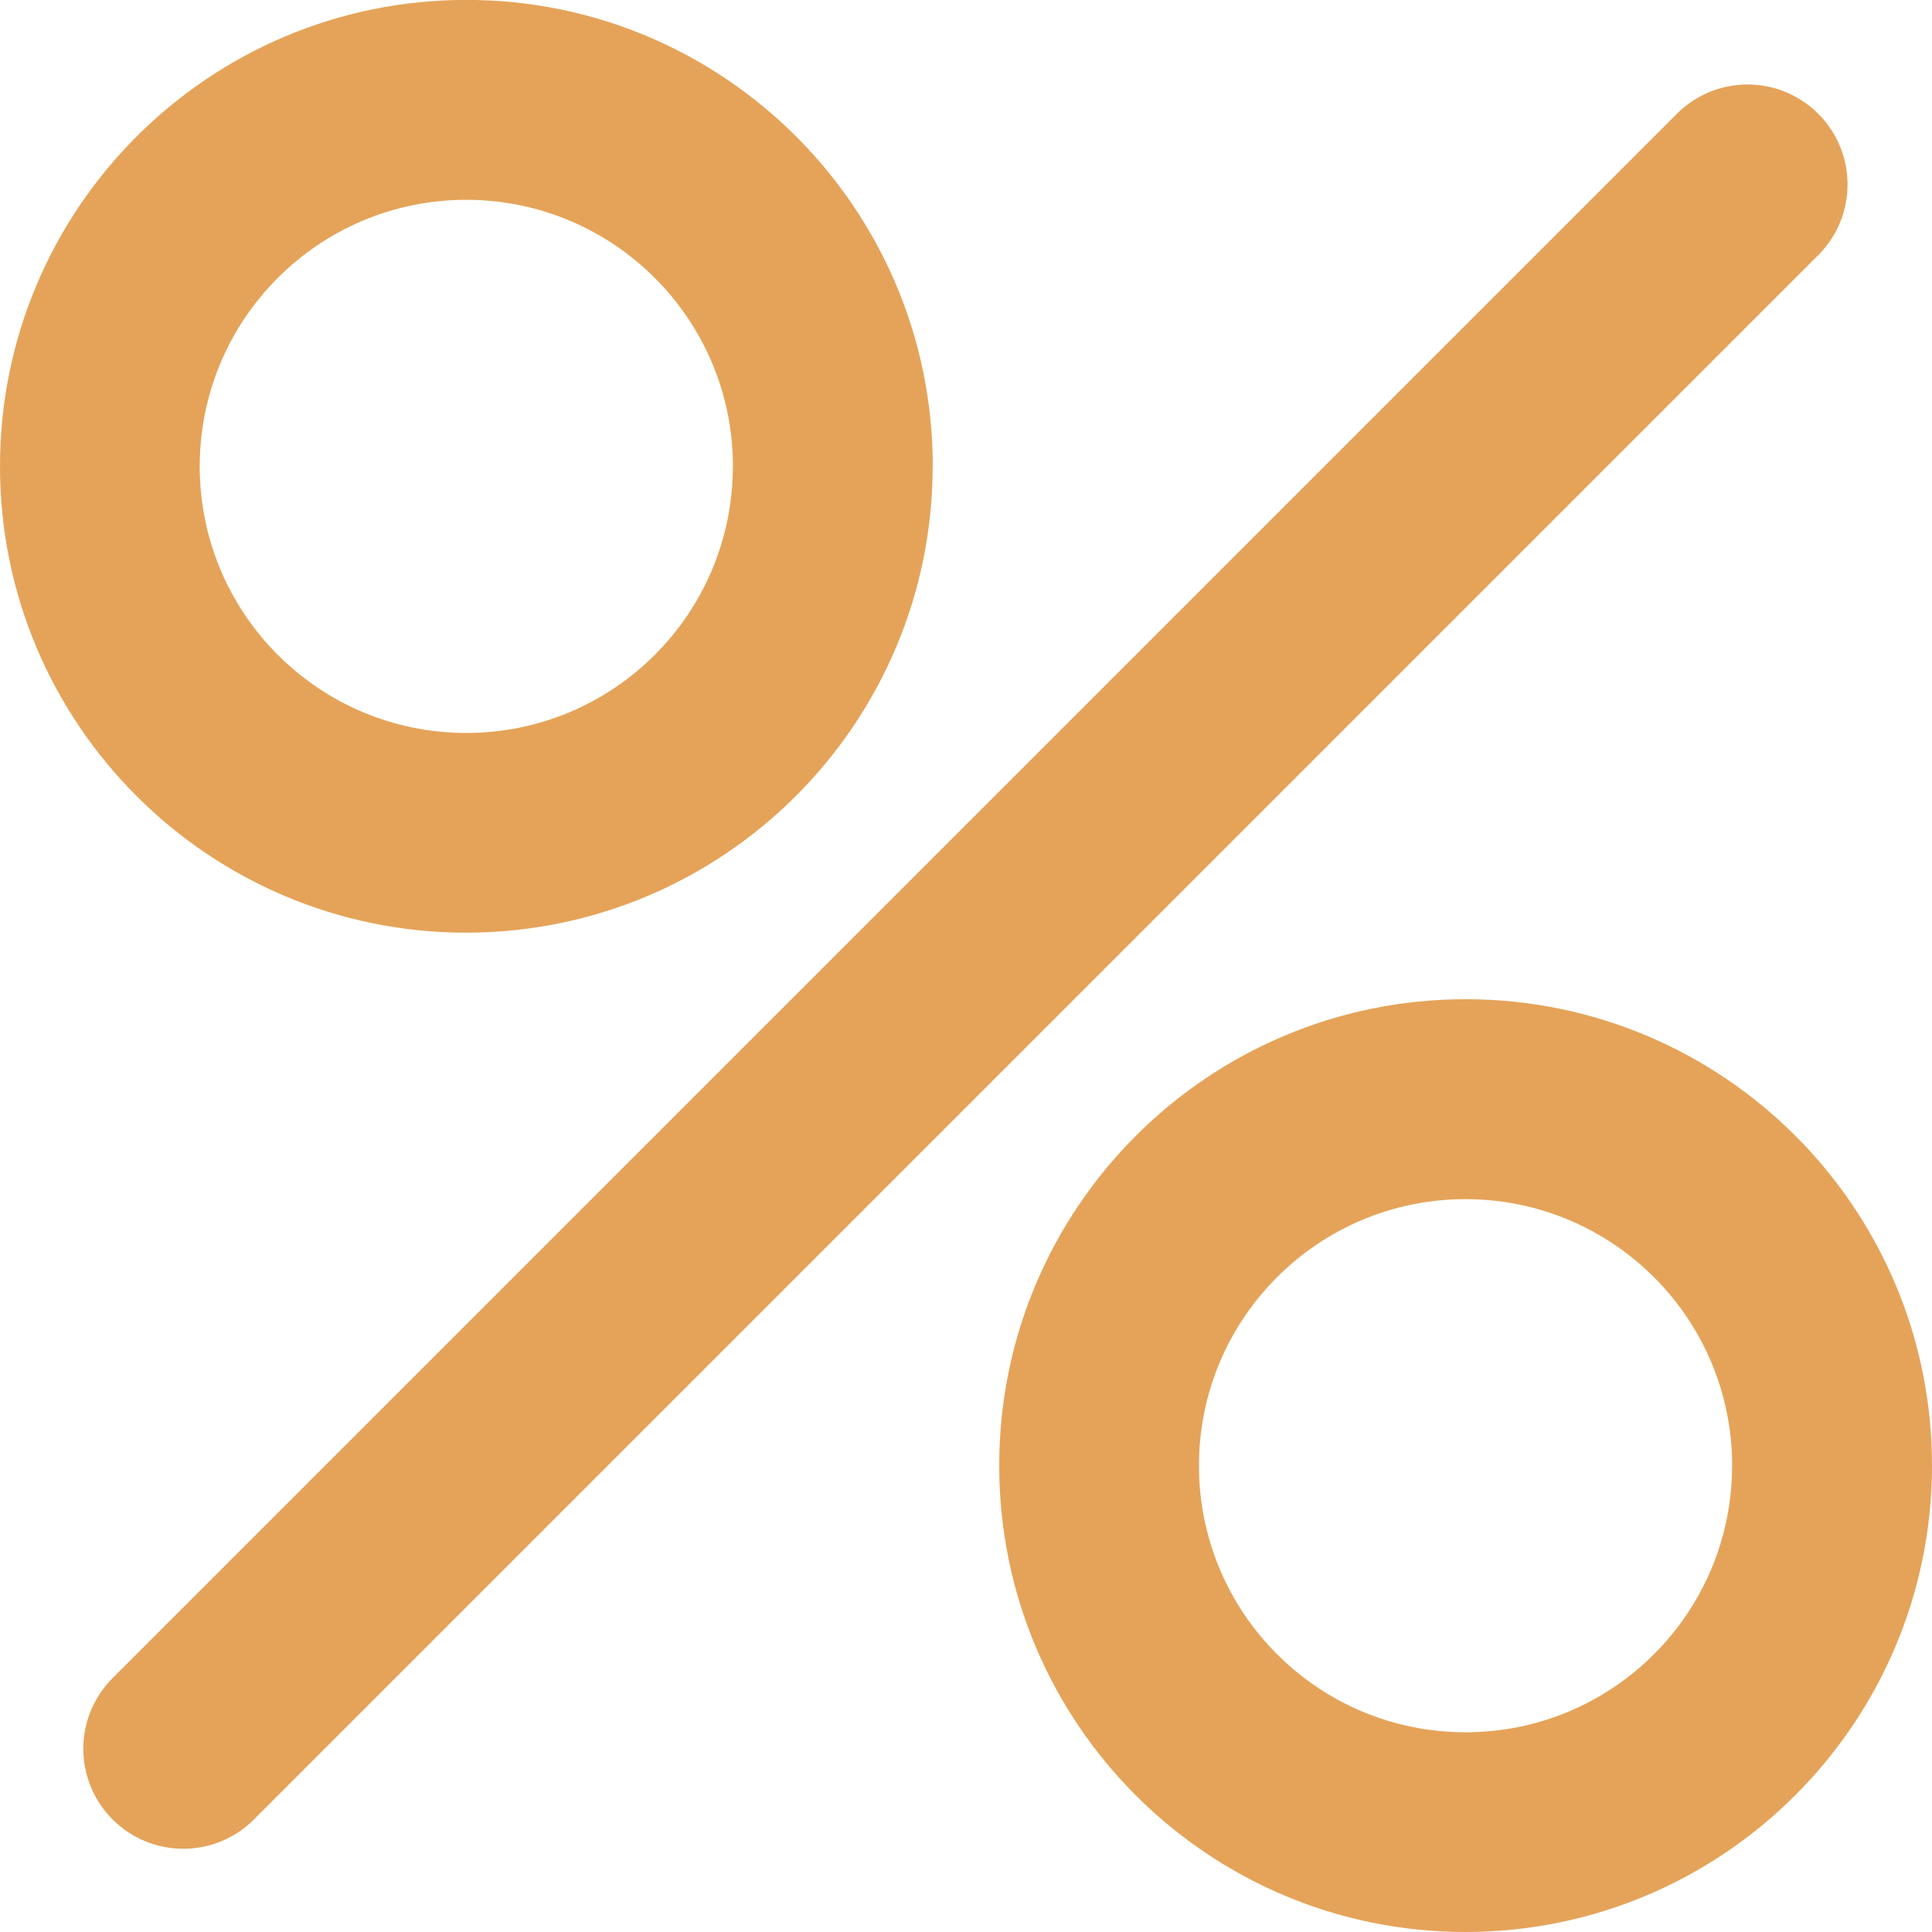
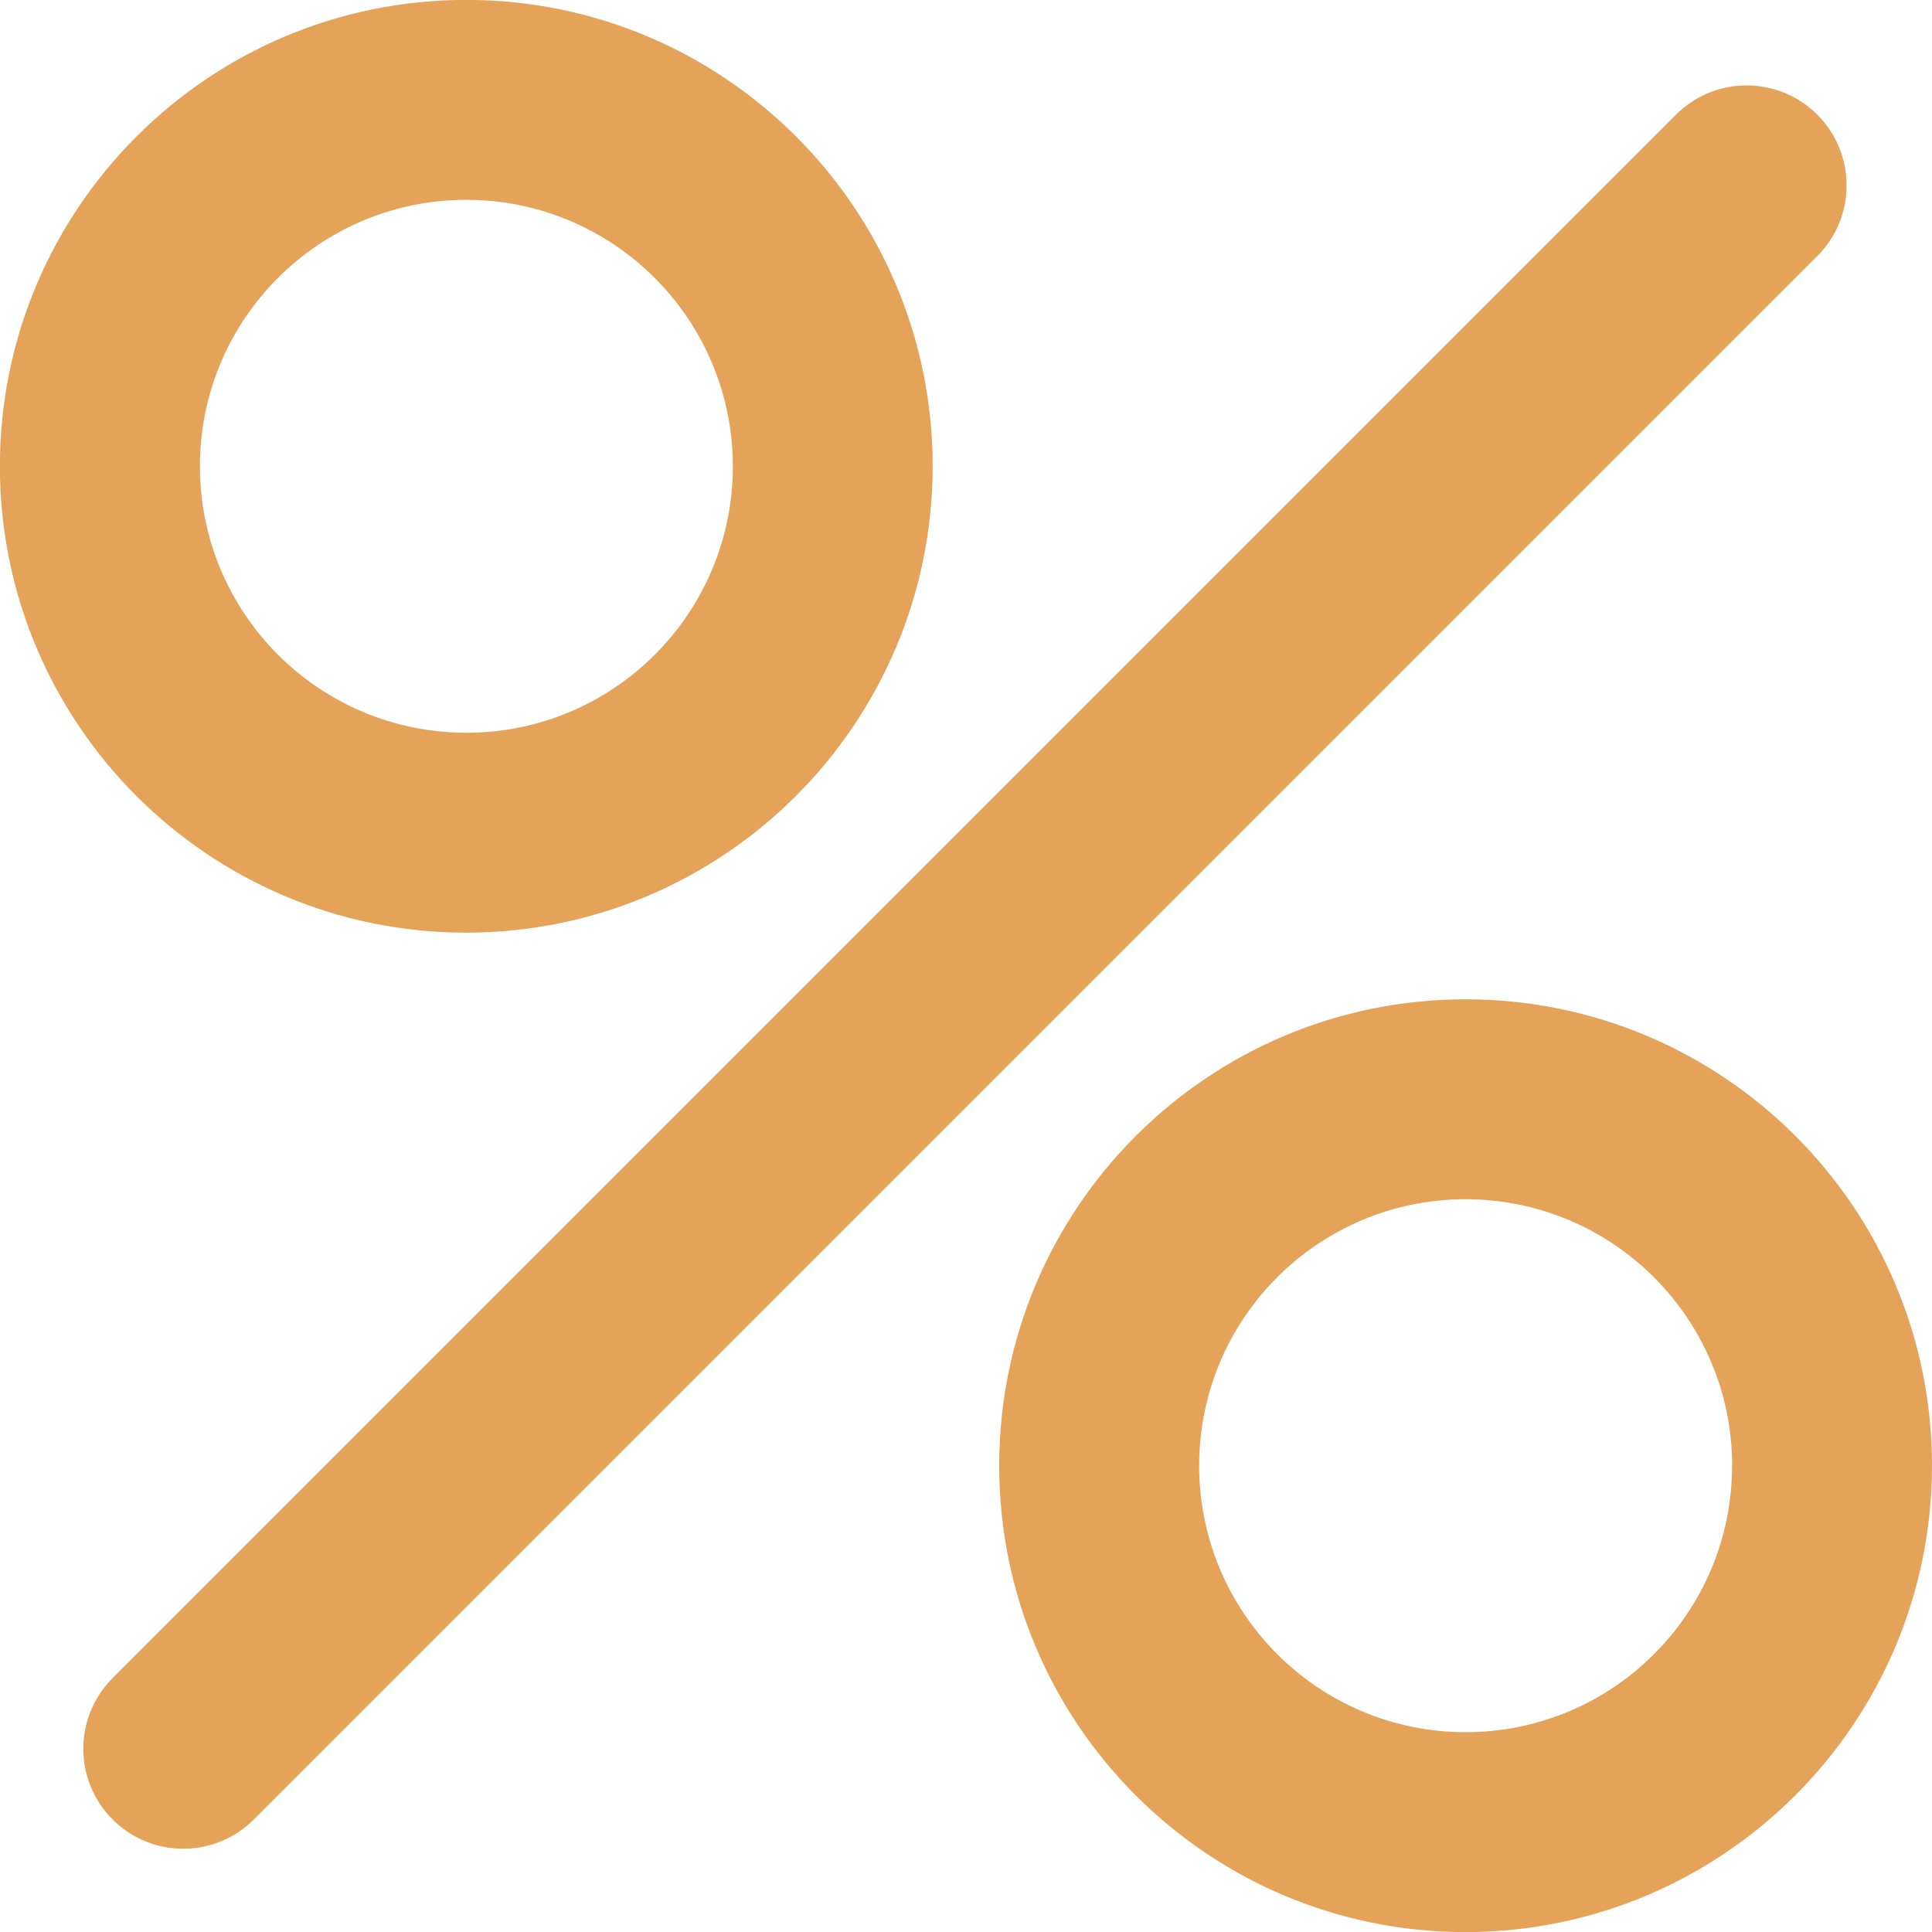
- <svg xmlns="http://www.w3.org/2000/svg" data-name="Слой 1" viewBox="0 0 20.004 20.004">
-   <path d="M1.897 19.142a1.035 1.035 0 01-.732-1.766l16.21-16.21a1.035 1.035 0 011.464 1.463l-16.21 16.21a1.03 1.03 0 01-.732.303zm18.107-3.966a4.829 4.829 0 10-4.828 4.828 4.834 4.834 0 004.828-4.828zm-2.07 0a2.76 2.76 0 11-2.758-2.76 2.762 2.762 0 012.759 2.76zM9.658 4.829A4.829 4.829 0 104.83 9.657 4.834 4.834 0 009.657 4.83zm-2.07 0a2.76 2.76 0 11-2.758-2.76 2.762 2.762 0 012.759 2.76z" fill="#e5a359" />
+ <svg xmlns="http://www.w3.org/2000/svg" id="Слой_1" data-name="Слой 1" viewBox="0 0 20.004 20.004">
+   <defs>
+     <style>.cls-1{fill:#e5a359;}</style>
+   </defs>
+   <path class="cls-1" d="M1.897,19.142a1.035,1.035,0,0,1-.732-1.766L17.376,1.165a1.035,1.035,0,0,1,1.463,1.463L2.628,18.839A1.031,1.031,0,0,1,1.897,19.142Zm18.107-3.966a4.829,4.829,0,1,0-4.829,4.829A4.834,4.834,0,0,0,20.004,15.176Zm-2.07,0a2.759,2.759,0,1,1-2.759-2.759A2.762,2.762,0,0,1,17.935,15.176ZM9.657,4.829A4.829,4.829,0,1,0,4.829,9.657,4.834,4.834,0,0,0,9.657,4.829Zm-2.069,0A2.759,2.759,0,1,1,4.829,2.069,2.762,2.762,0,0,1,7.588,4.829Z" />
</svg>
